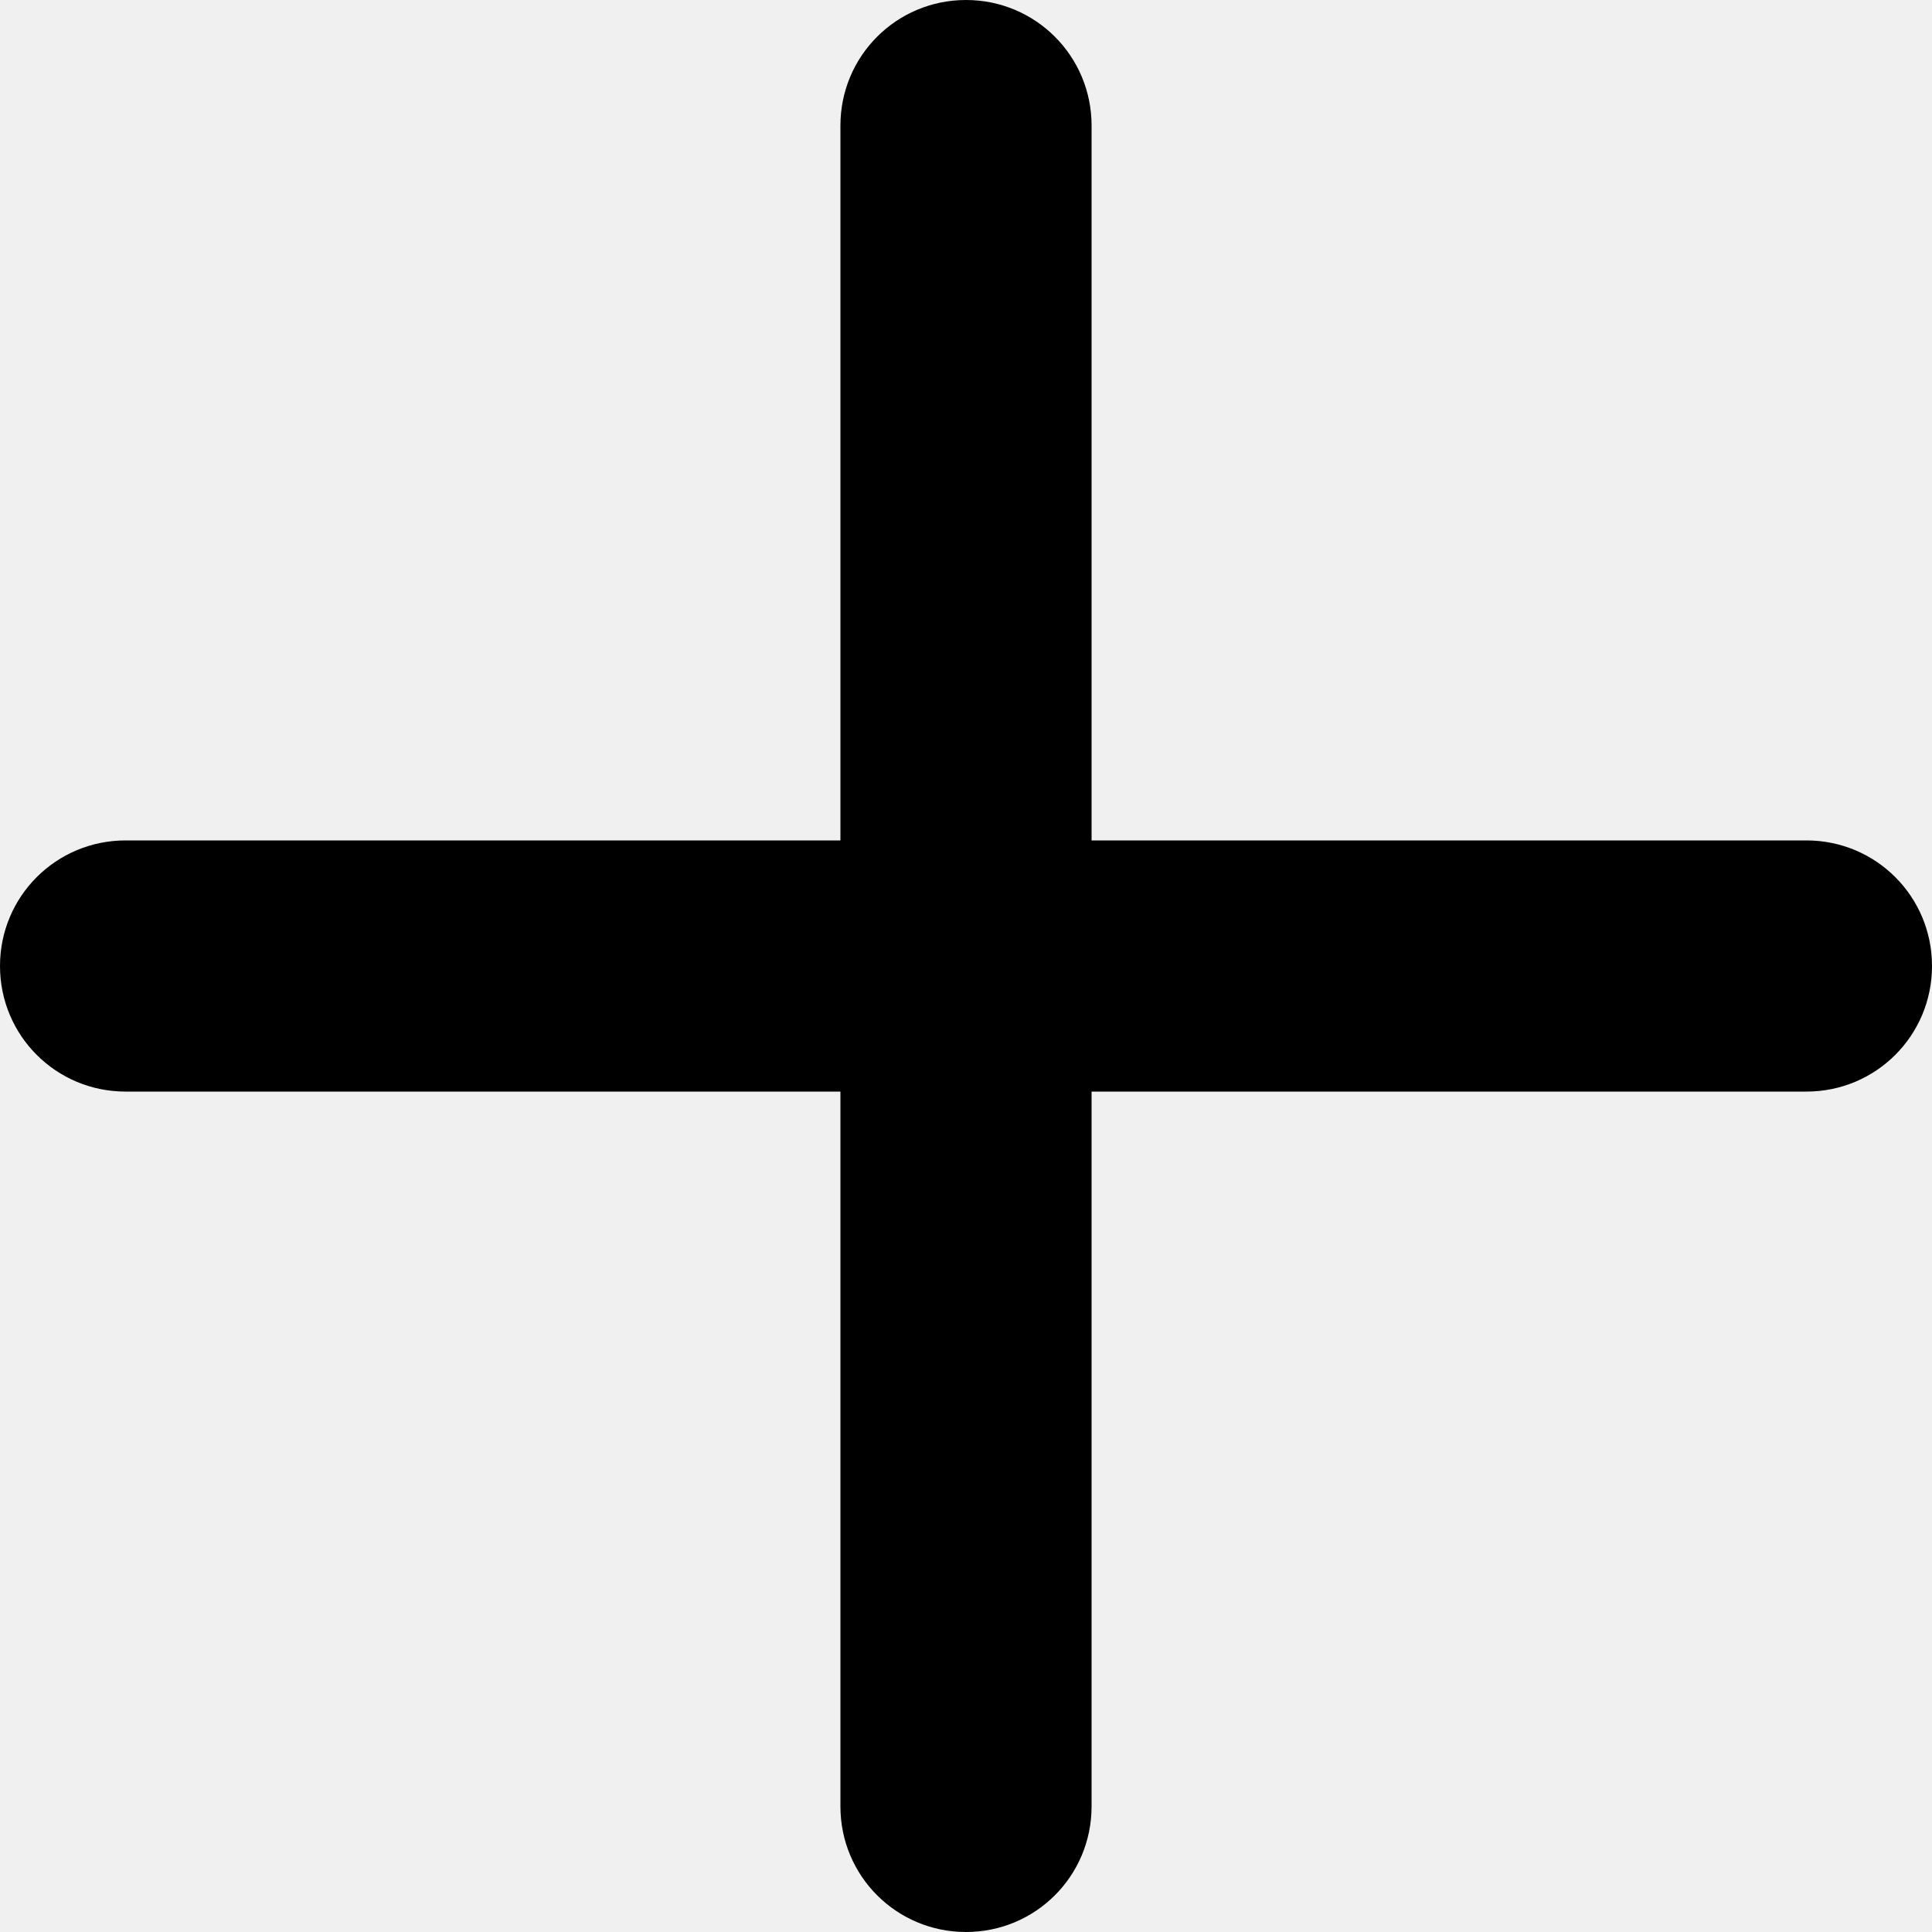
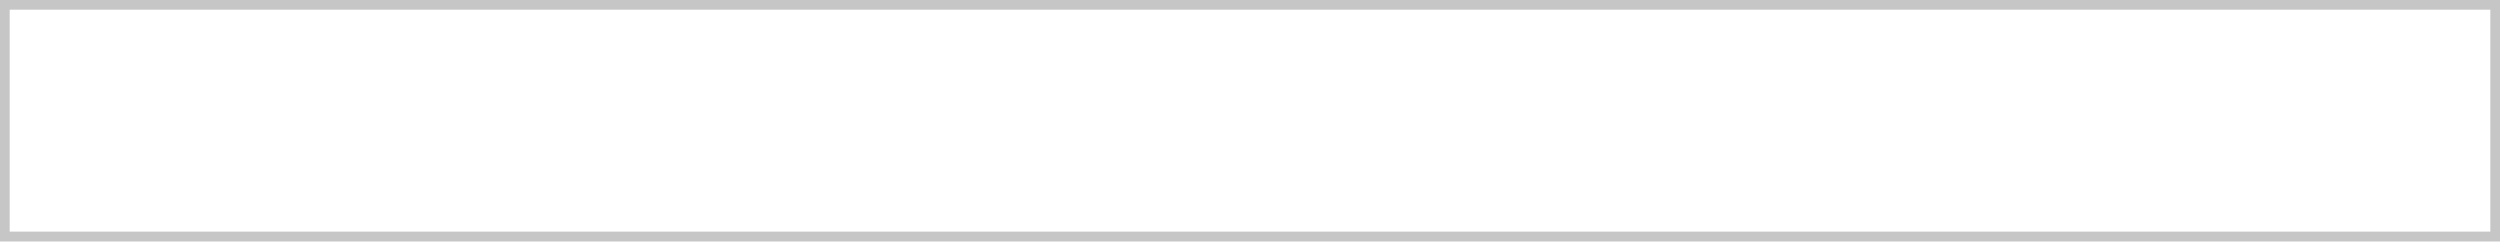
- <svg xmlns="http://www.w3.org/2000/svg" version="1.1" width="17px" height="17px">
-   <g transform="matrix(1 0 0 1 -365 -377 )">
-     <path d="M 17 8.5  C 17 7.888  16.507 7.395  15.895 7.395  L 9.605 7.395  L 9.605 1.105  C 9.605 0.493  9.112 0  8.5 0  C 7.888 0  7.395 0.493  7.395 1.105  L 7.395 7.395  L 1.105 7.395  C 0.493 7.395  0 7.888  0 8.5  C 0 9.112  0.493 9.605  1.105 9.605  L 7.395 9.605  L 7.395 15.895  C 7.395 16.507  7.888 17  8.5 17  C 9.112 17  9.605 16.507  9.605 15.895  L 9.605 9.605  L 15.895 9.605  C 16.507 9.605  17 9.112  17 8.5  Z " fill-rule="nonzero" fill="#000000" stroke="none" transform="matrix(1 0 0 1 365 377 )" />
-   </g>
+ <svg xmlns="http://www.w3.org/2000/svg" version="1.1" width="259px" height="25px" viewBox="222 700  259 25">
+   <path d="M 223 701  L 480 701  L 480 724  L 223 724  L 223 701  Z " fill-rule="nonzero" fill="#ffffff" stroke="none" />
+   <path d="M 222.5 700.5  L 480.5 700.5  L 480.5 724.5  L 222.5 724.5  L 222.5 700.5  Z " stroke-width="1" stroke="#aaaaaa" fill="none" stroke-opacity="0.604" />
</svg>
